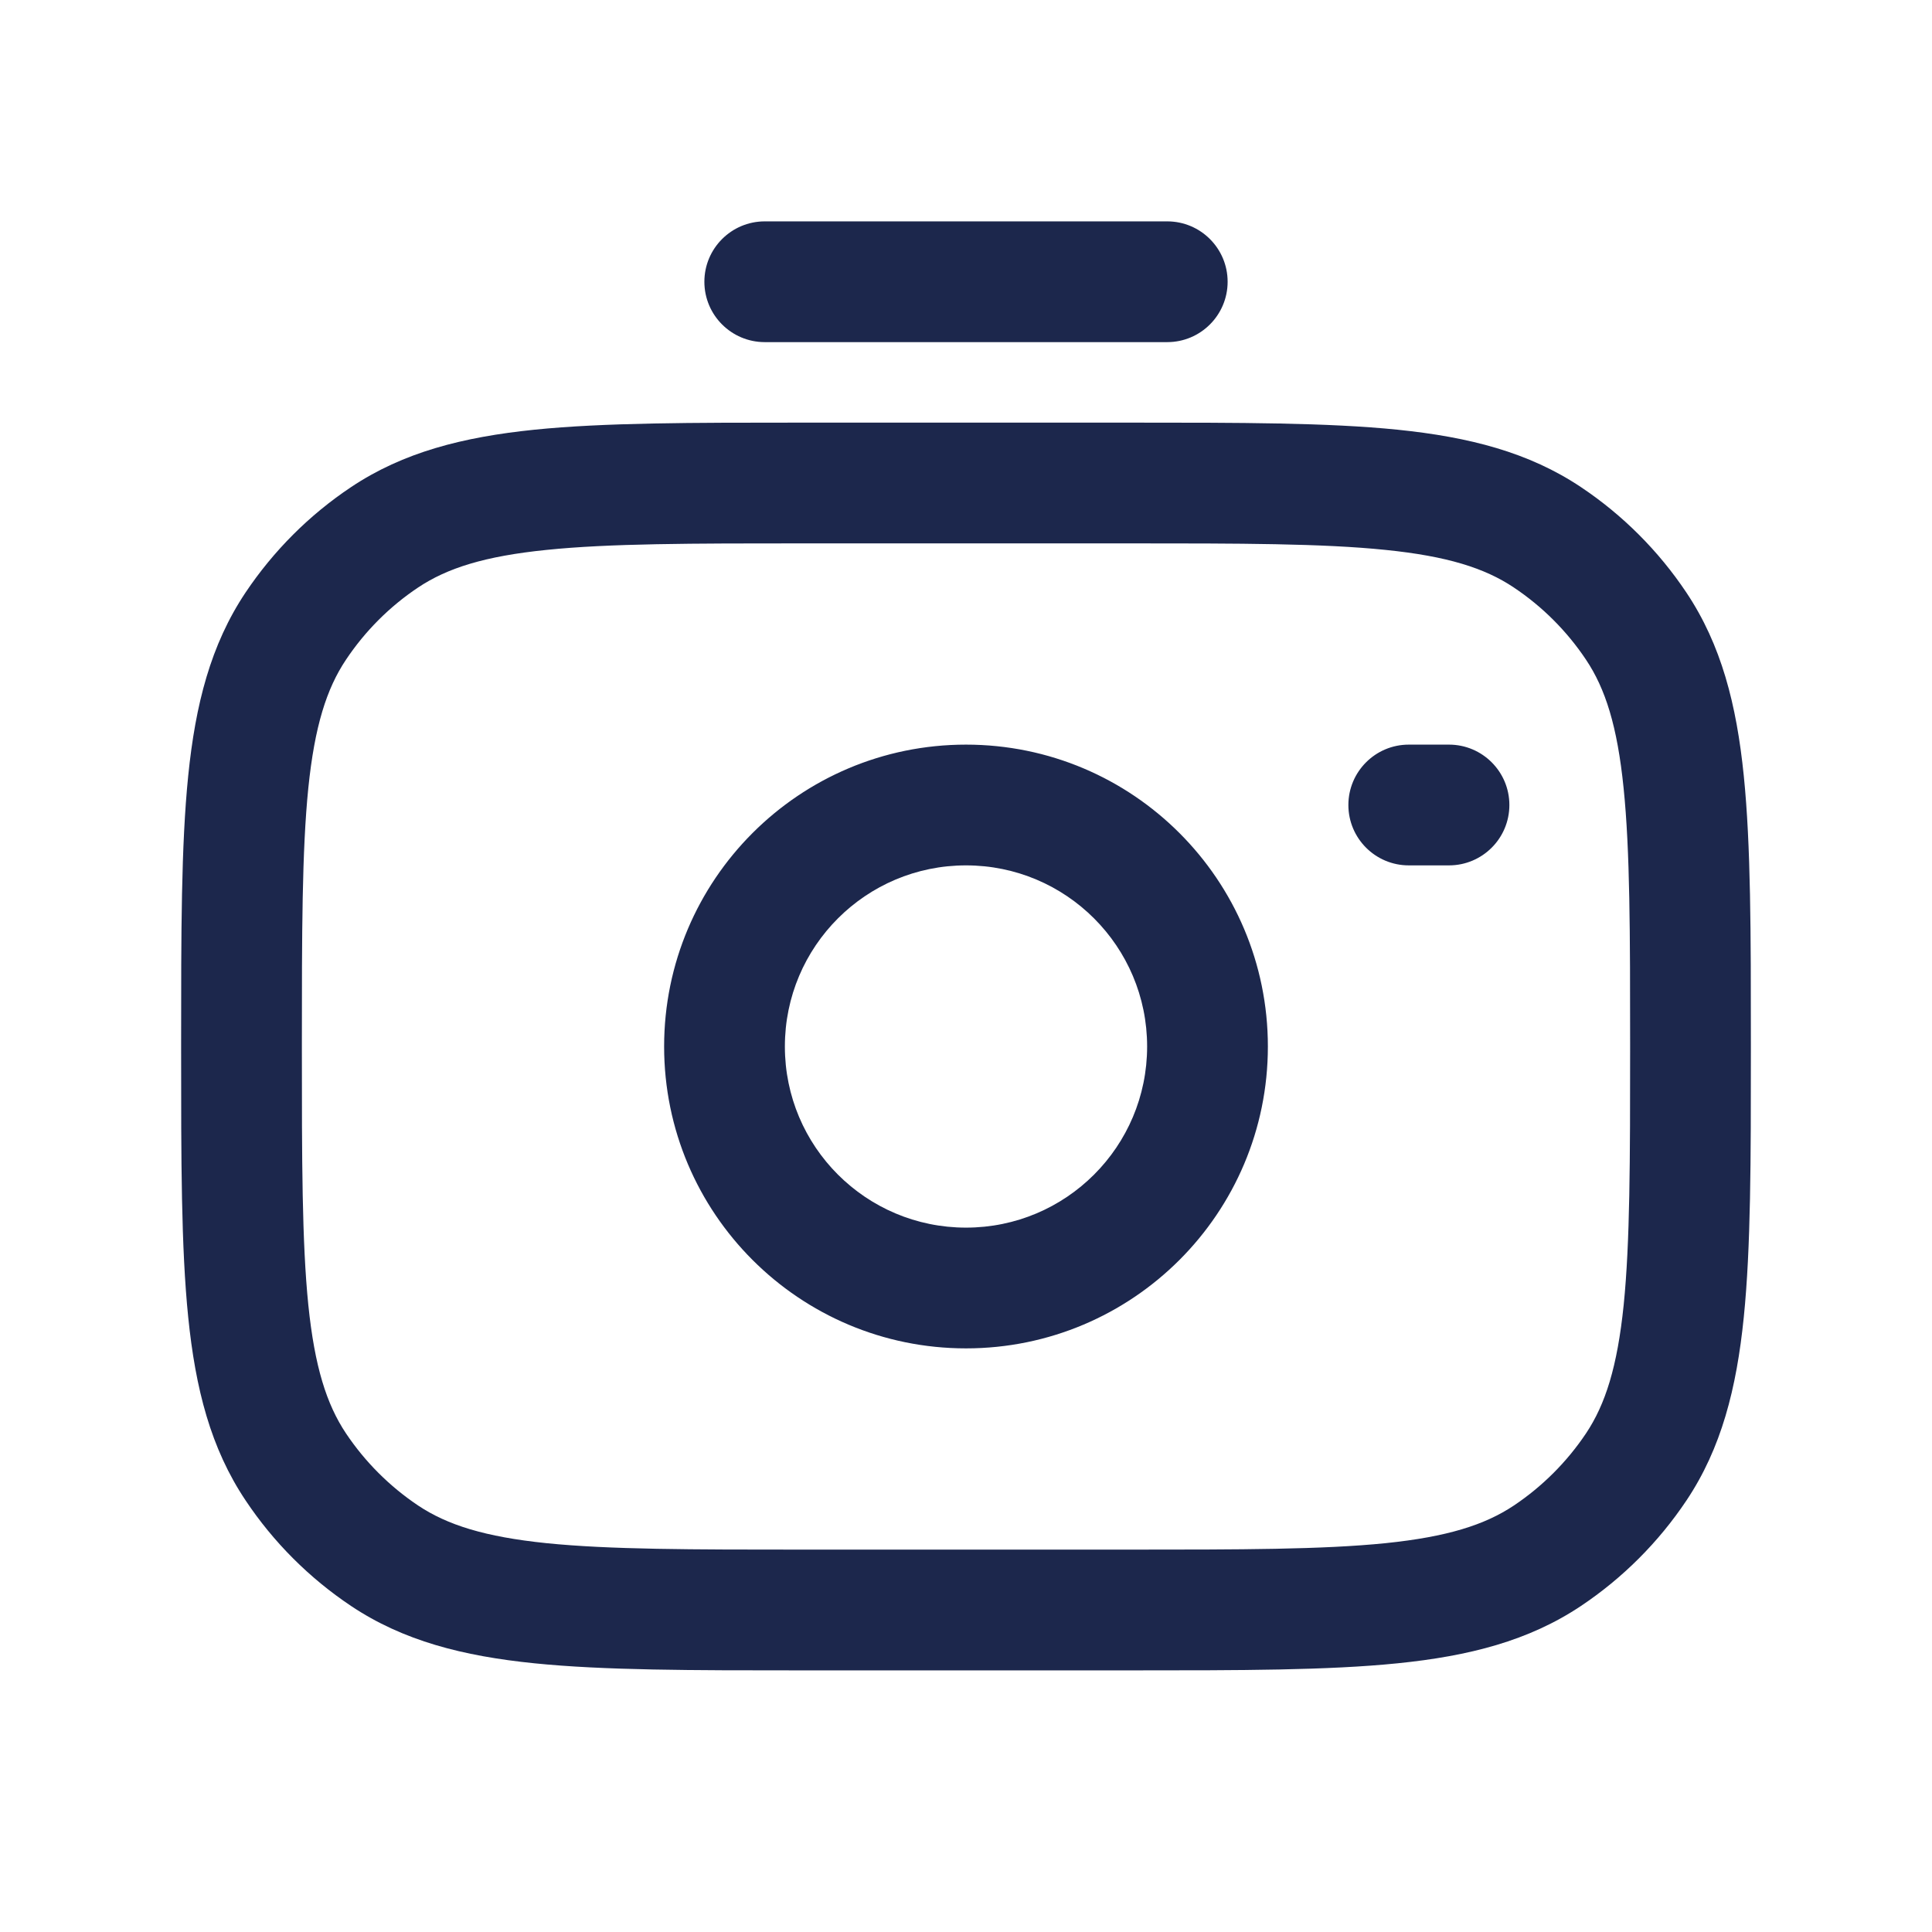
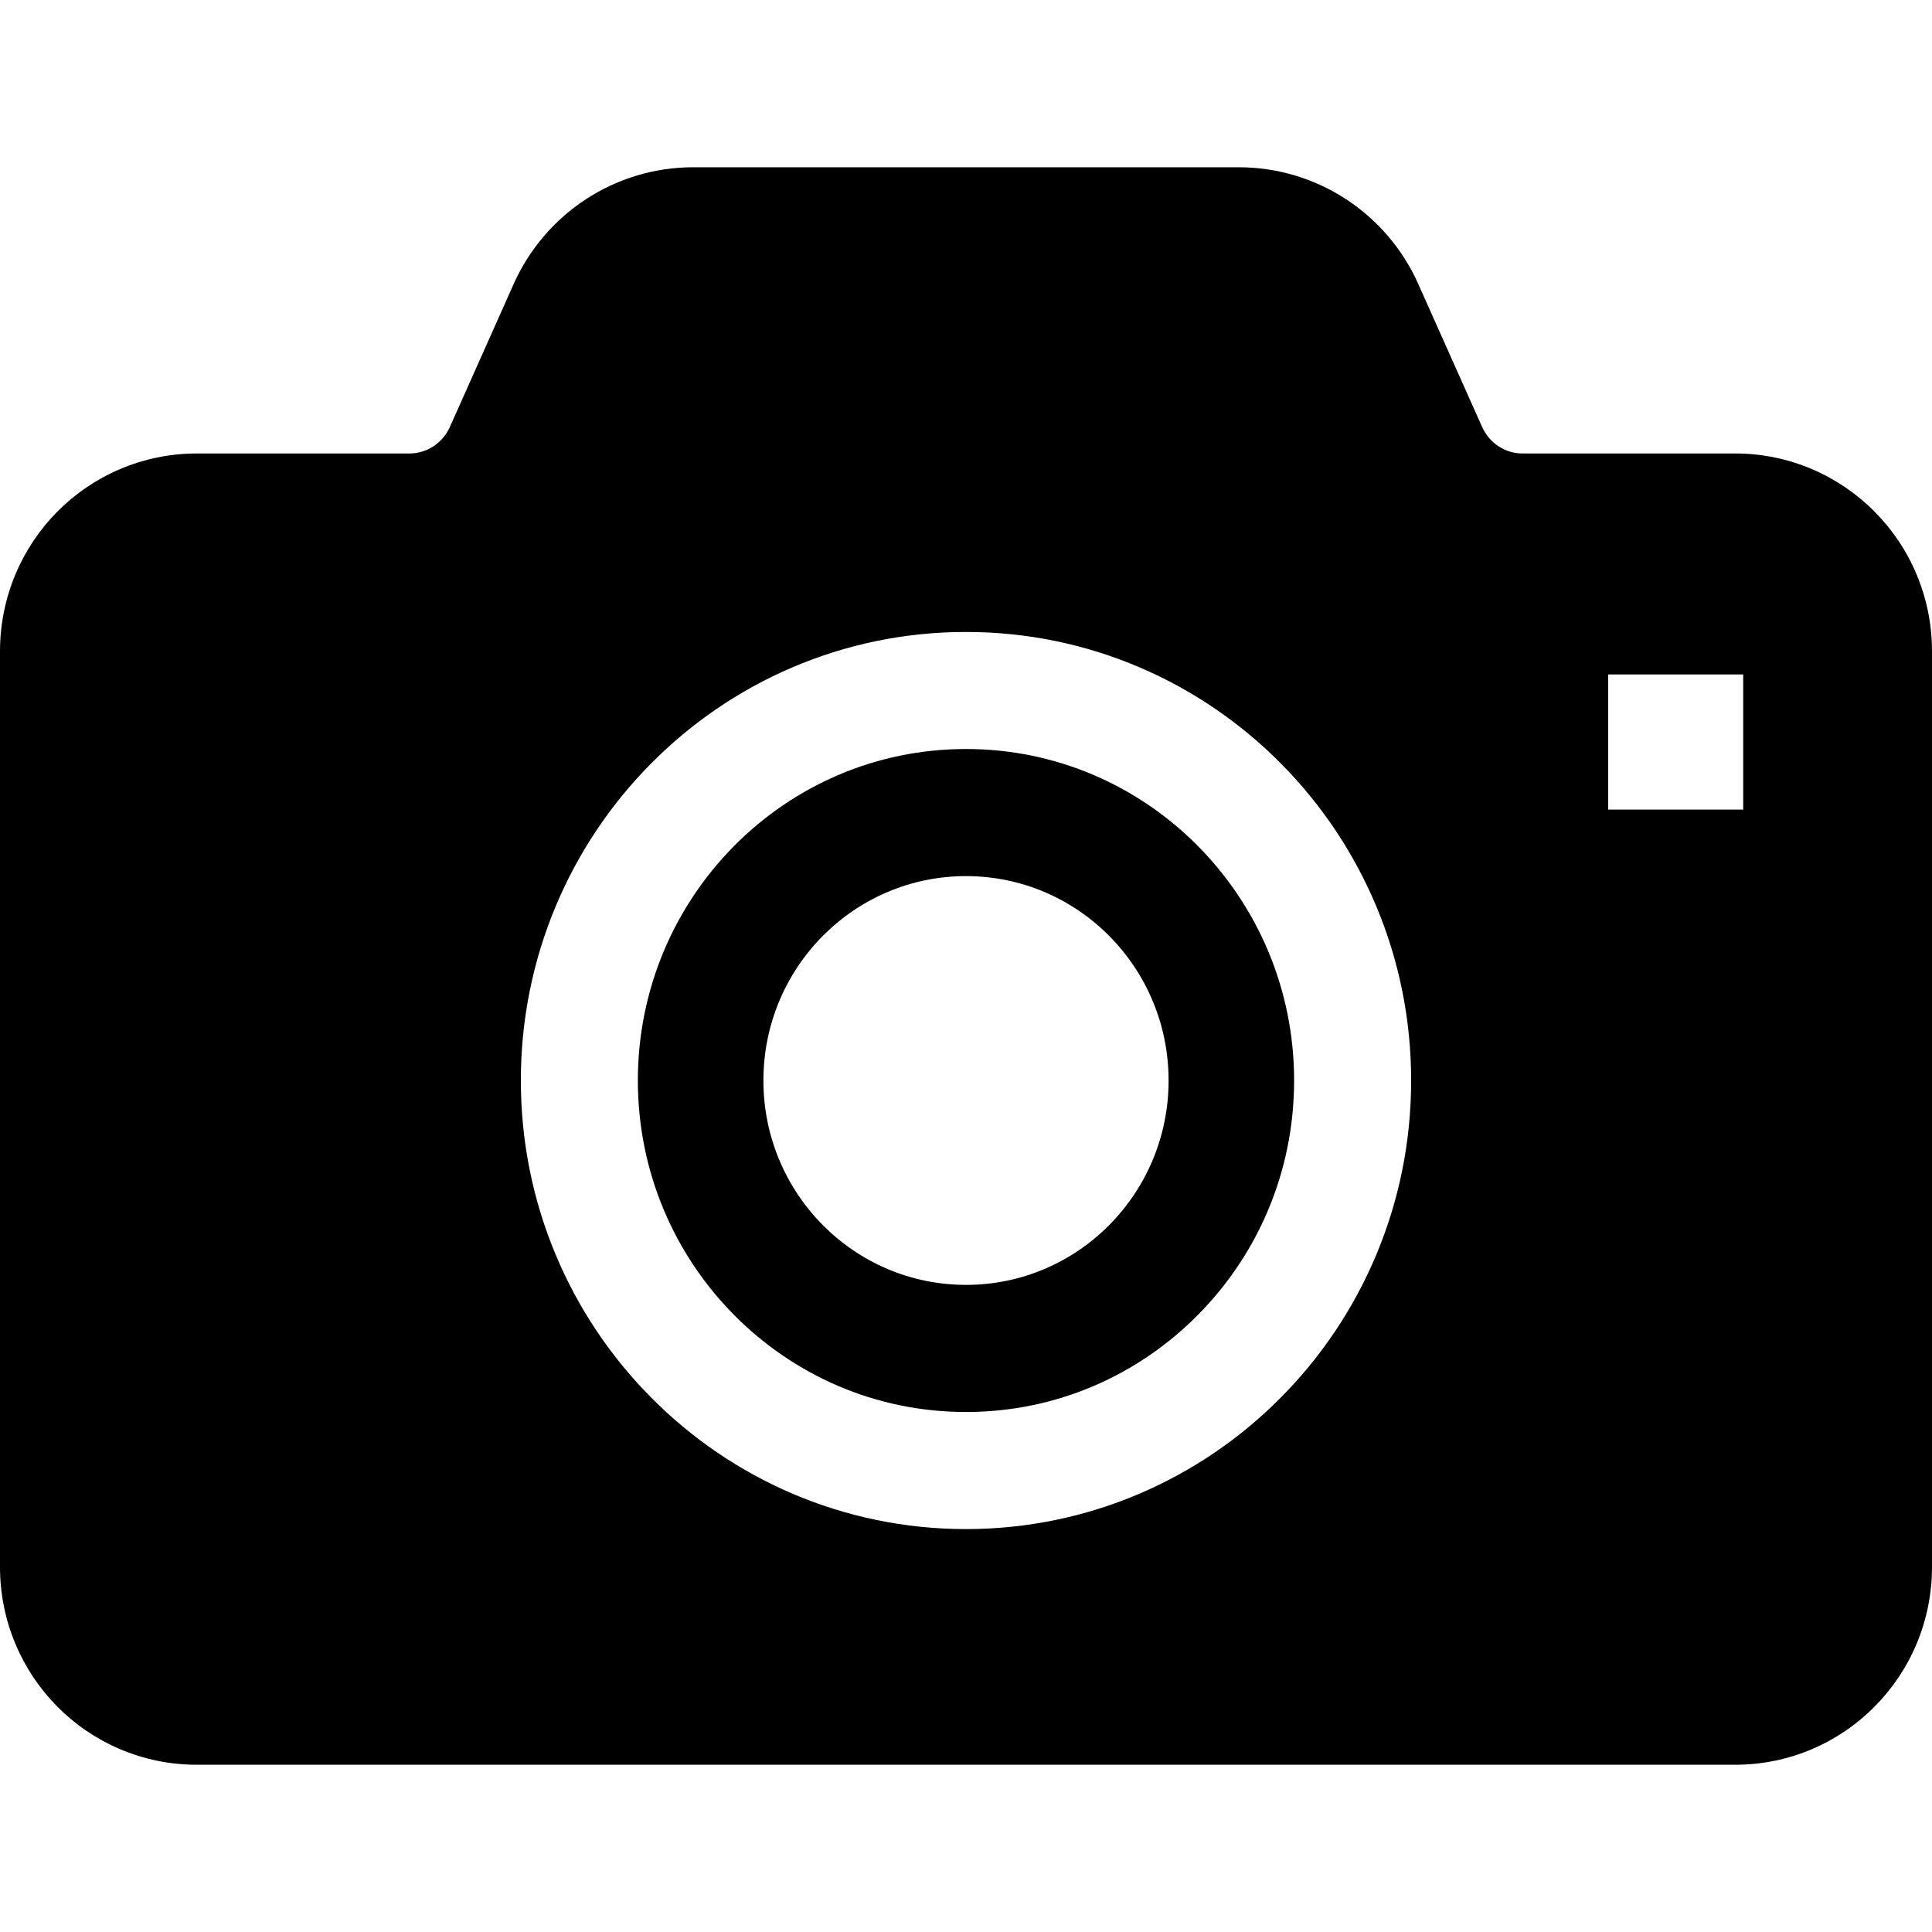
- <svg xmlns="http://www.w3.org/2000/svg" width="800px" height="800px" viewBox="0 0 24 24" fill="none">
-   <path fill-rule="evenodd" clip-rule="evenodd" d="M8.75 3.5C8.75 3.086 9.086 2.75 9.5 2.75H14.5C14.914 2.75 15.25 3.086 15.25 3.5C15.25 3.914 14.914 4.25 14.5 4.25H9.5C9.086 4.25 8.75 3.914 8.75 3.5ZM9.958 5.25H14.041C15.411 5.25 16.495 5.25 17.362 5.338C18.25 5.429 18.991 5.618 19.639 6.051C20.157 6.397 20.603 6.843 20.949 7.361C21.382 8.009 21.572 8.75 21.662 9.638C21.75 10.505 21.75 11.59 21.75 12.96V13.042C21.75 14.411 21.75 15.496 21.662 16.362C21.572 17.25 21.383 17.991 20.95 18.639C20.603 19.158 20.158 19.603 19.639 19.95C18.991 20.383 18.25 20.572 17.362 20.662C16.496 20.75 15.411 20.75 14.042 20.75H9.958C8.589 20.75 7.504 20.75 6.638 20.662C5.75 20.572 5.009 20.383 4.361 19.95C3.842 19.603 3.397 19.158 3.051 18.639C2.617 17.991 2.428 17.25 2.338 16.362C2.25 15.496 2.25 14.411 2.25 13.042V12.957C2.25 11.588 2.25 10.504 2.338 9.637C2.428 8.75 2.617 8.009 3.05 7.361C3.397 6.843 3.842 6.397 4.361 6.051C5.009 5.618 5.75 5.429 6.638 5.338C7.504 5.25 8.589 5.25 9.958 5.25ZM6.79 6.831C6.021 6.909 5.555 7.057 5.194 7.298C4.839 7.535 4.535 7.84 4.298 8.195C4.057 8.555 3.909 9.021 3.83 9.789C3.751 10.571 3.75 11.579 3.75 12.998V13C3.75 14.42 3.751 15.429 3.83 16.21C3.909 16.979 4.057 17.445 4.298 17.806C4.535 18.16 4.84 18.465 5.194 18.702C5.555 18.943 6.021 19.091 6.79 19.17C7.571 19.249 8.58 19.25 10 19.25H14C15.42 19.25 16.429 19.249 17.21 19.17C17.979 19.091 18.445 18.943 18.806 18.702C19.16 18.465 19.465 18.16 19.702 17.806C19.943 17.445 20.091 16.979 20.17 16.21C20.249 15.429 20.25 14.42 20.25 13C20.25 11.58 20.249 10.571 20.169 9.79C20.091 9.021 19.943 8.555 19.702 8.195C19.465 7.84 19.16 7.535 18.805 7.298C18.445 7.057 17.979 6.909 17.21 6.831C16.428 6.751 15.42 6.75 14 6.75H10C8.58 6.75 7.571 6.751 6.79 6.831ZM12 10.75C10.757 10.75 9.75 11.757 9.75 13C9.75 14.243 10.757 15.25 12 15.25C13.243 15.25 14.25 14.243 14.25 13C14.25 11.757 13.243 10.75 12 10.75ZM8.25 13C8.25 10.929 9.929 9.25 12 9.25C14.071 9.25 15.75 10.929 15.75 13C15.75 15.071 14.071 16.75 12 16.75C9.929 16.75 8.25 15.071 8.25 13ZM16.75 10C16.75 9.586 17.086 9.25 17.5 9.25H18C18.414 9.25 18.75 9.586 18.75 10C18.75 10.414 18.414 10.75 18 10.75H17.5C17.086 10.75 16.75 10.414 16.75 10Z" fill="#1C274C" />
+ <svg xmlns="http://www.w3.org/2000/svg" height="800px" width="800px" version="1.1" id="_x32_" viewBox="0 0 512 512" xml:space="preserve">
+   <style type="text/css">
+ 	.st0{fill:#000000;}
+ </style>
+   <g>
+     <path class="st0" d="M256,198.494c-24.037,0.008-45.646,9.768-61.446,25.68c-15.76,15.94-25.496,37.826-25.519,62.17   c0.023,24.361,9.759,46.238,25.519,62.151c15.8,15.931,37.409,25.698,61.446,25.698c24.009,0,45.642-9.767,61.432-25.698   c15.778-15.912,25.514-37.79,25.523-62.151c-0.008-24.344-9.754-46.23-25.523-62.17C301.642,208.262,280.009,198.502,256,198.494z    M256,340.506c-29.657,0-53.689-24.235-53.689-54.163c0-29.919,24.032-54.163,53.689-54.163c29.657,0,53.688,24.244,53.688,54.163   C309.688,316.272,285.657,340.506,256,340.506z" />
+     <path class="st0" d="M496.774,135.592c-9.344-9.461-22.509-15.416-36.886-15.416h-56.404c-4.545,0.018-8.783-2.702-10.734-7.093   l-16.898-37.826c-8.358-18.741-26.936-30.931-47.557-30.931H183.706c-20.616,0-39.199,12.19-47.576,30.931l-16.88,37.826   c-1.952,4.391-6.195,7.111-10.731,7.093H52.112c-14.372,0-27.56,5.954-36.922,15.416C5.824,145.026,0,158.21,0,172.569v242.73   c0,14.368,5.824,27.543,15.19,36.976c9.361,9.462,22.554,15.416,36.922,15.398h224.554h183.222   c14.378,0.018,27.543-5.937,36.886-15.398c9.407-9.433,15.226-22.608,15.226-36.976v-242.73   C512,158.21,506.181,145.008,496.774,135.592z M339.458,370.334c-21.276,21.515-50.887,34.89-83.458,34.89   c-32.585,0-62.182-13.374-83.463-34.89c-21.321-21.46-34.523-51.262-34.504-83.991c-0.019-32.729,13.184-62.504,34.504-84   c21.28-21.498,50.874-34.889,83.463-34.862c32.571-0.027,62.182,13.364,83.458,34.862c21.321,21.497,34.532,51.271,34.505,84   C373.99,319.072,360.779,348.874,339.458,370.334z M461.967,214.542h-35.793V178.74h35.793V214.542z" />
+   </g>
</svg>
